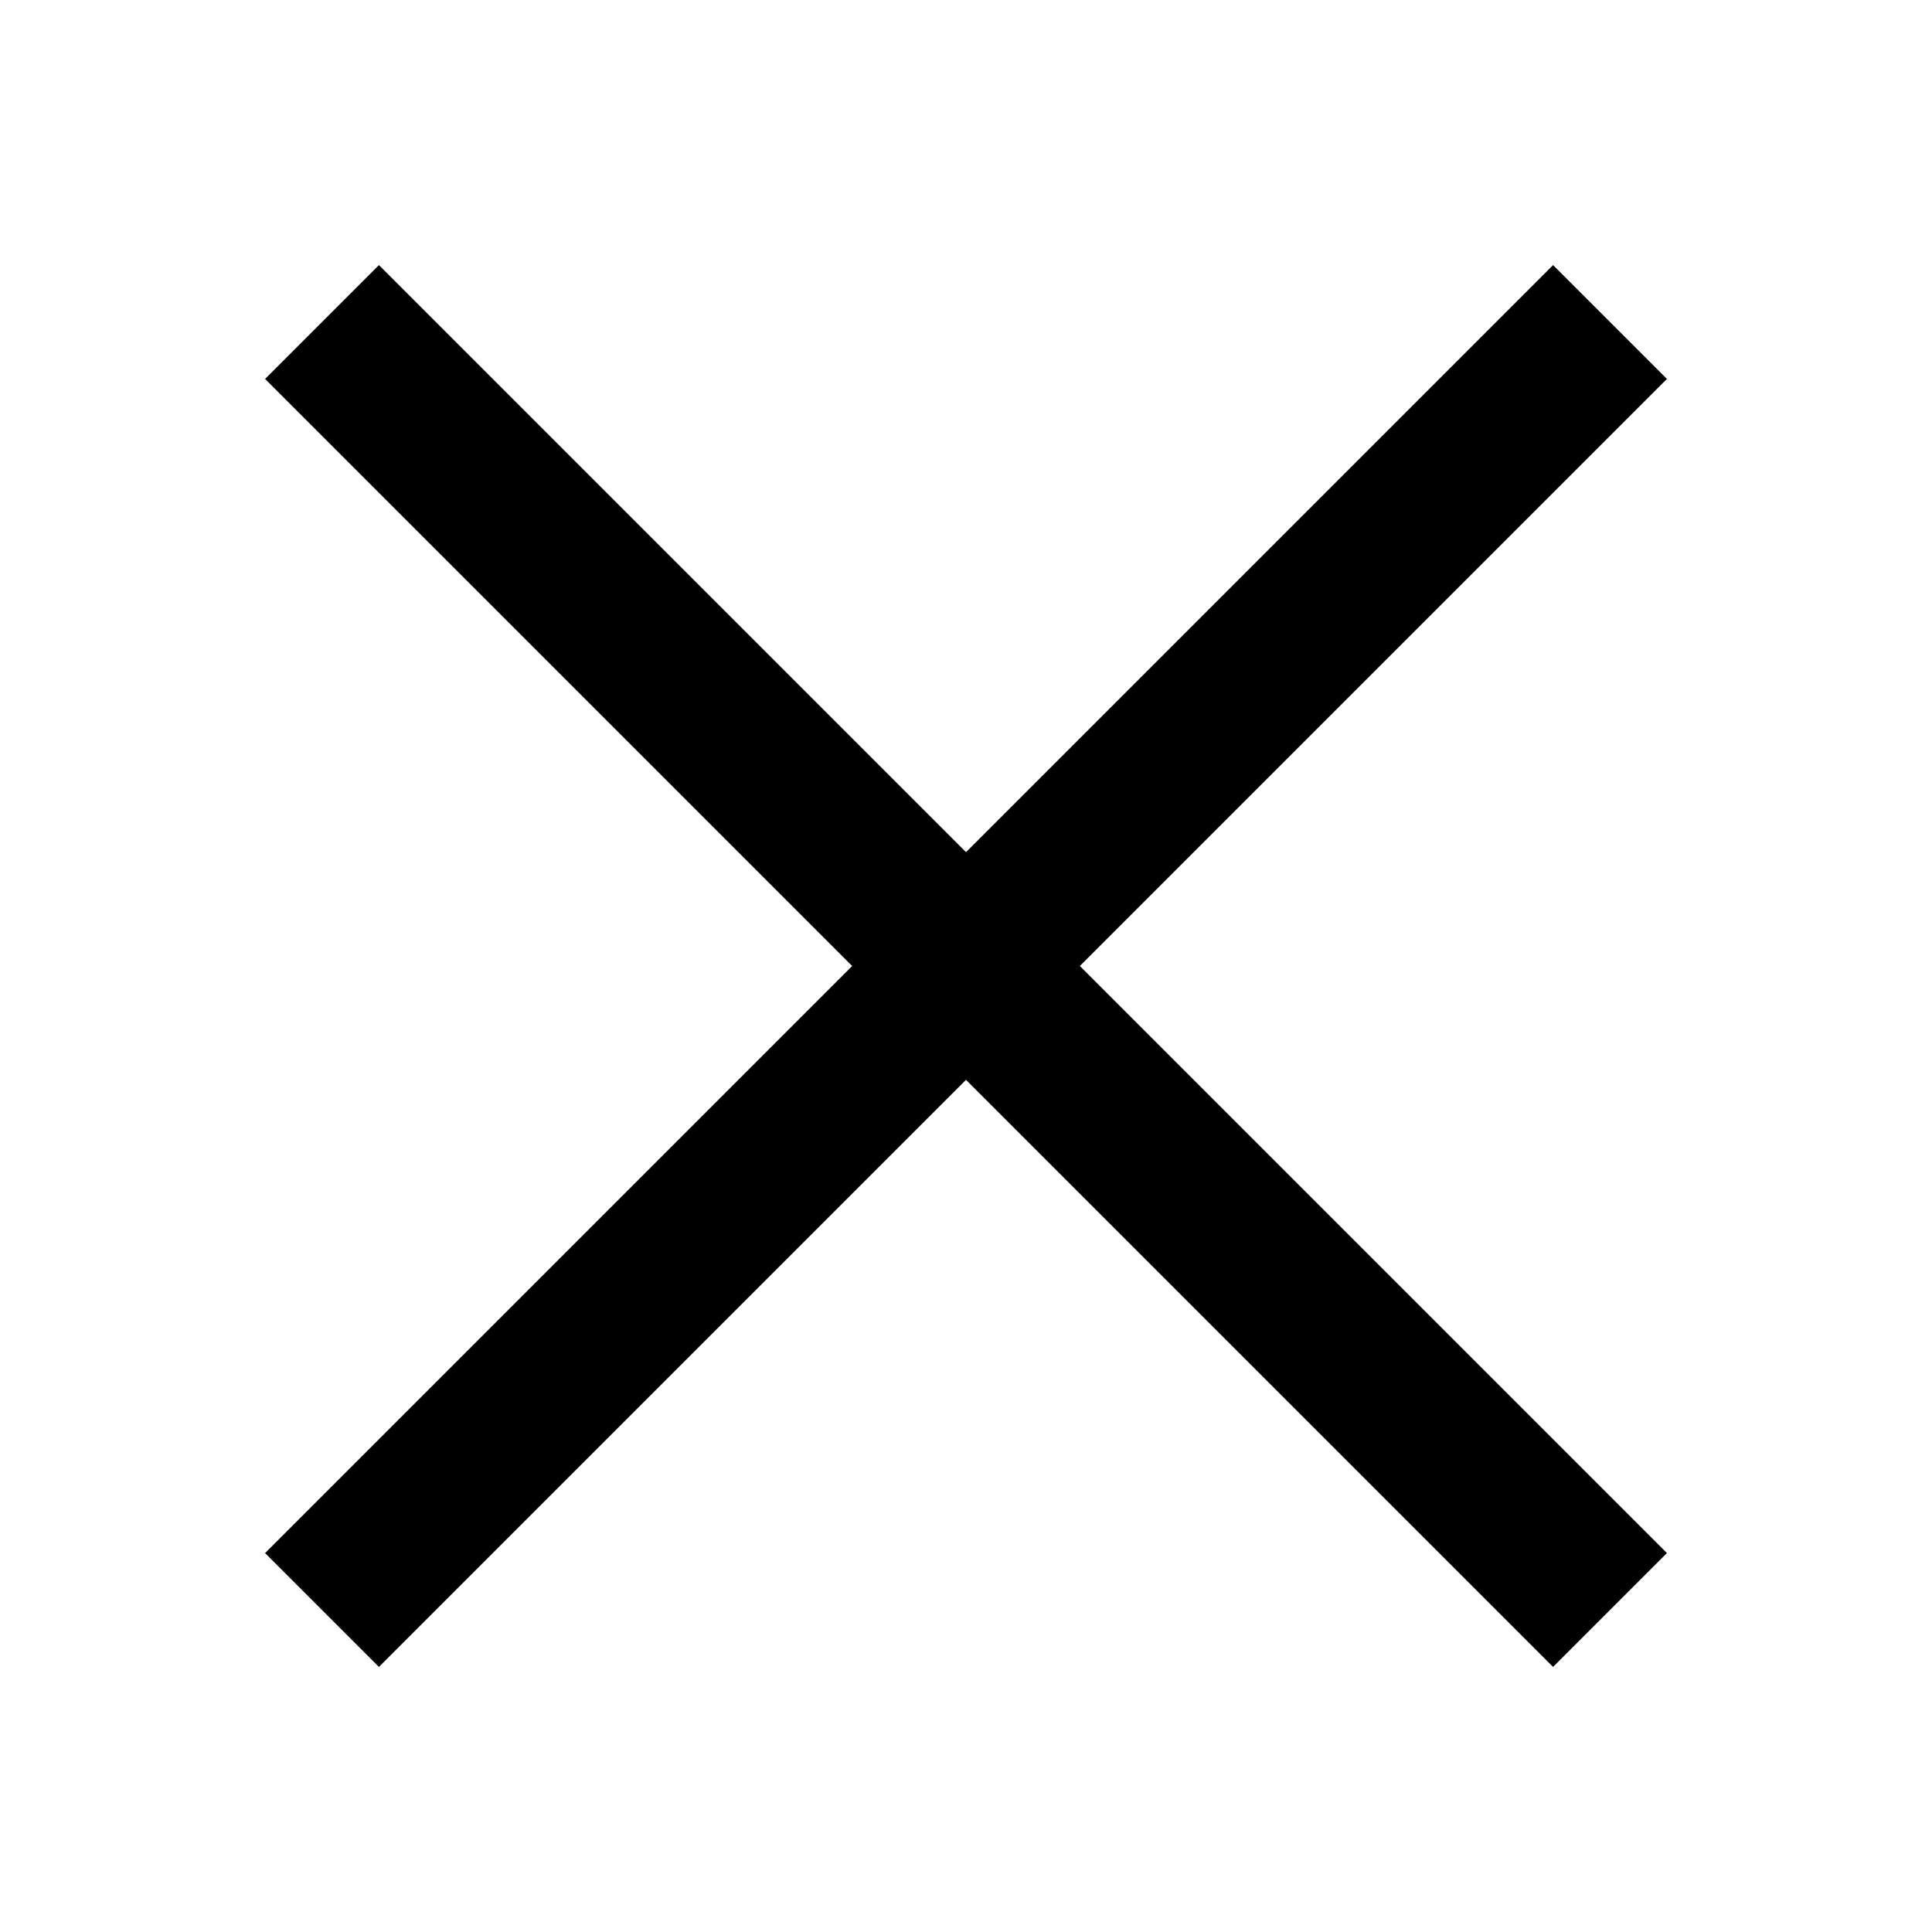
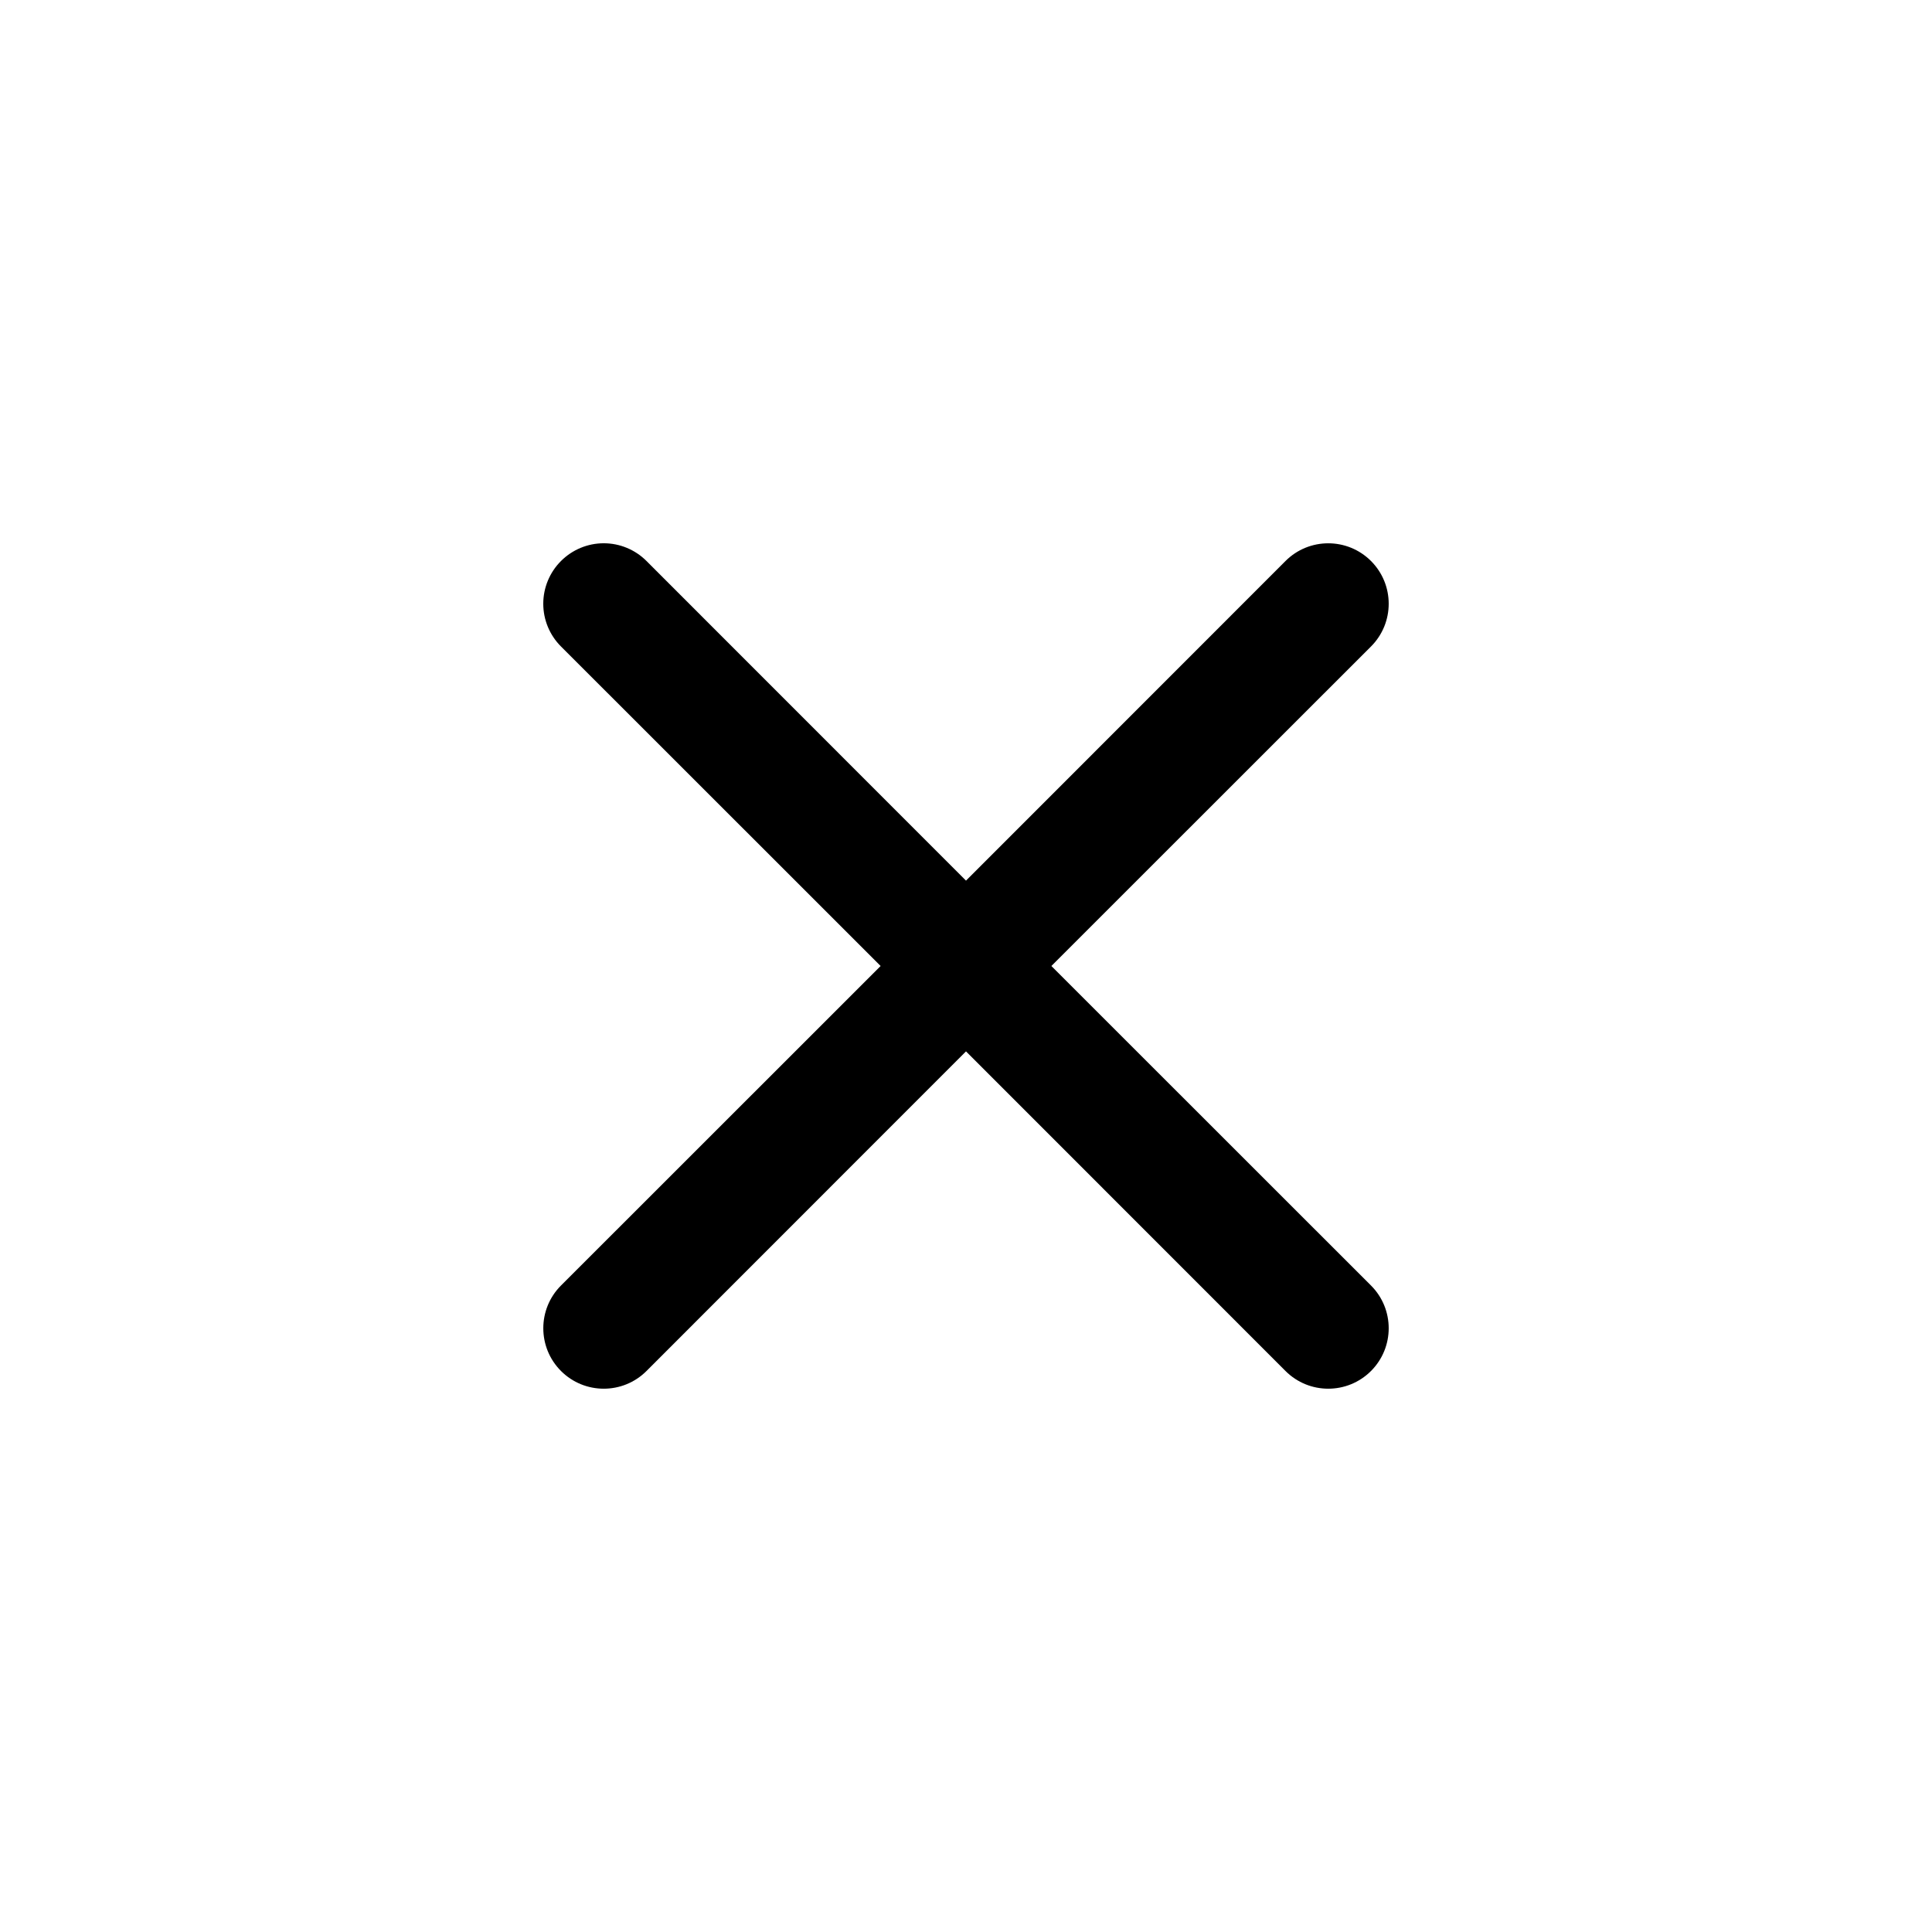
- <svg xmlns="http://www.w3.org/2000/svg" viewBox="0 0 24 24">
-   <line x1="4" y1="4" x2="20" y2="20" stroke="black" stroke-width="2" />
-   <line x1="20" y1="4" x2="4" y2="20" stroke="black" stroke-width="2" />
+ <svg xmlns="http://www.w3.org/2000/svg" width="16" height="16" fill="currentColor" class="bi bi-x" viewBox="0 0 16 16">
+   <path d="M4.646 4.646a.5.5 0 0 1 .708 0L8 7.293l2.646-2.647a.5.5 0 0 1 .708.708L8.707 8l2.647 2.646a.5.5 0 0 1-.708.708L8 8.707l-2.646 2.647a.5.5 0 0 1-.708-.708L7.293 8 4.646 5.354a.5.5 0 0 1 0-.708" />
</svg>
